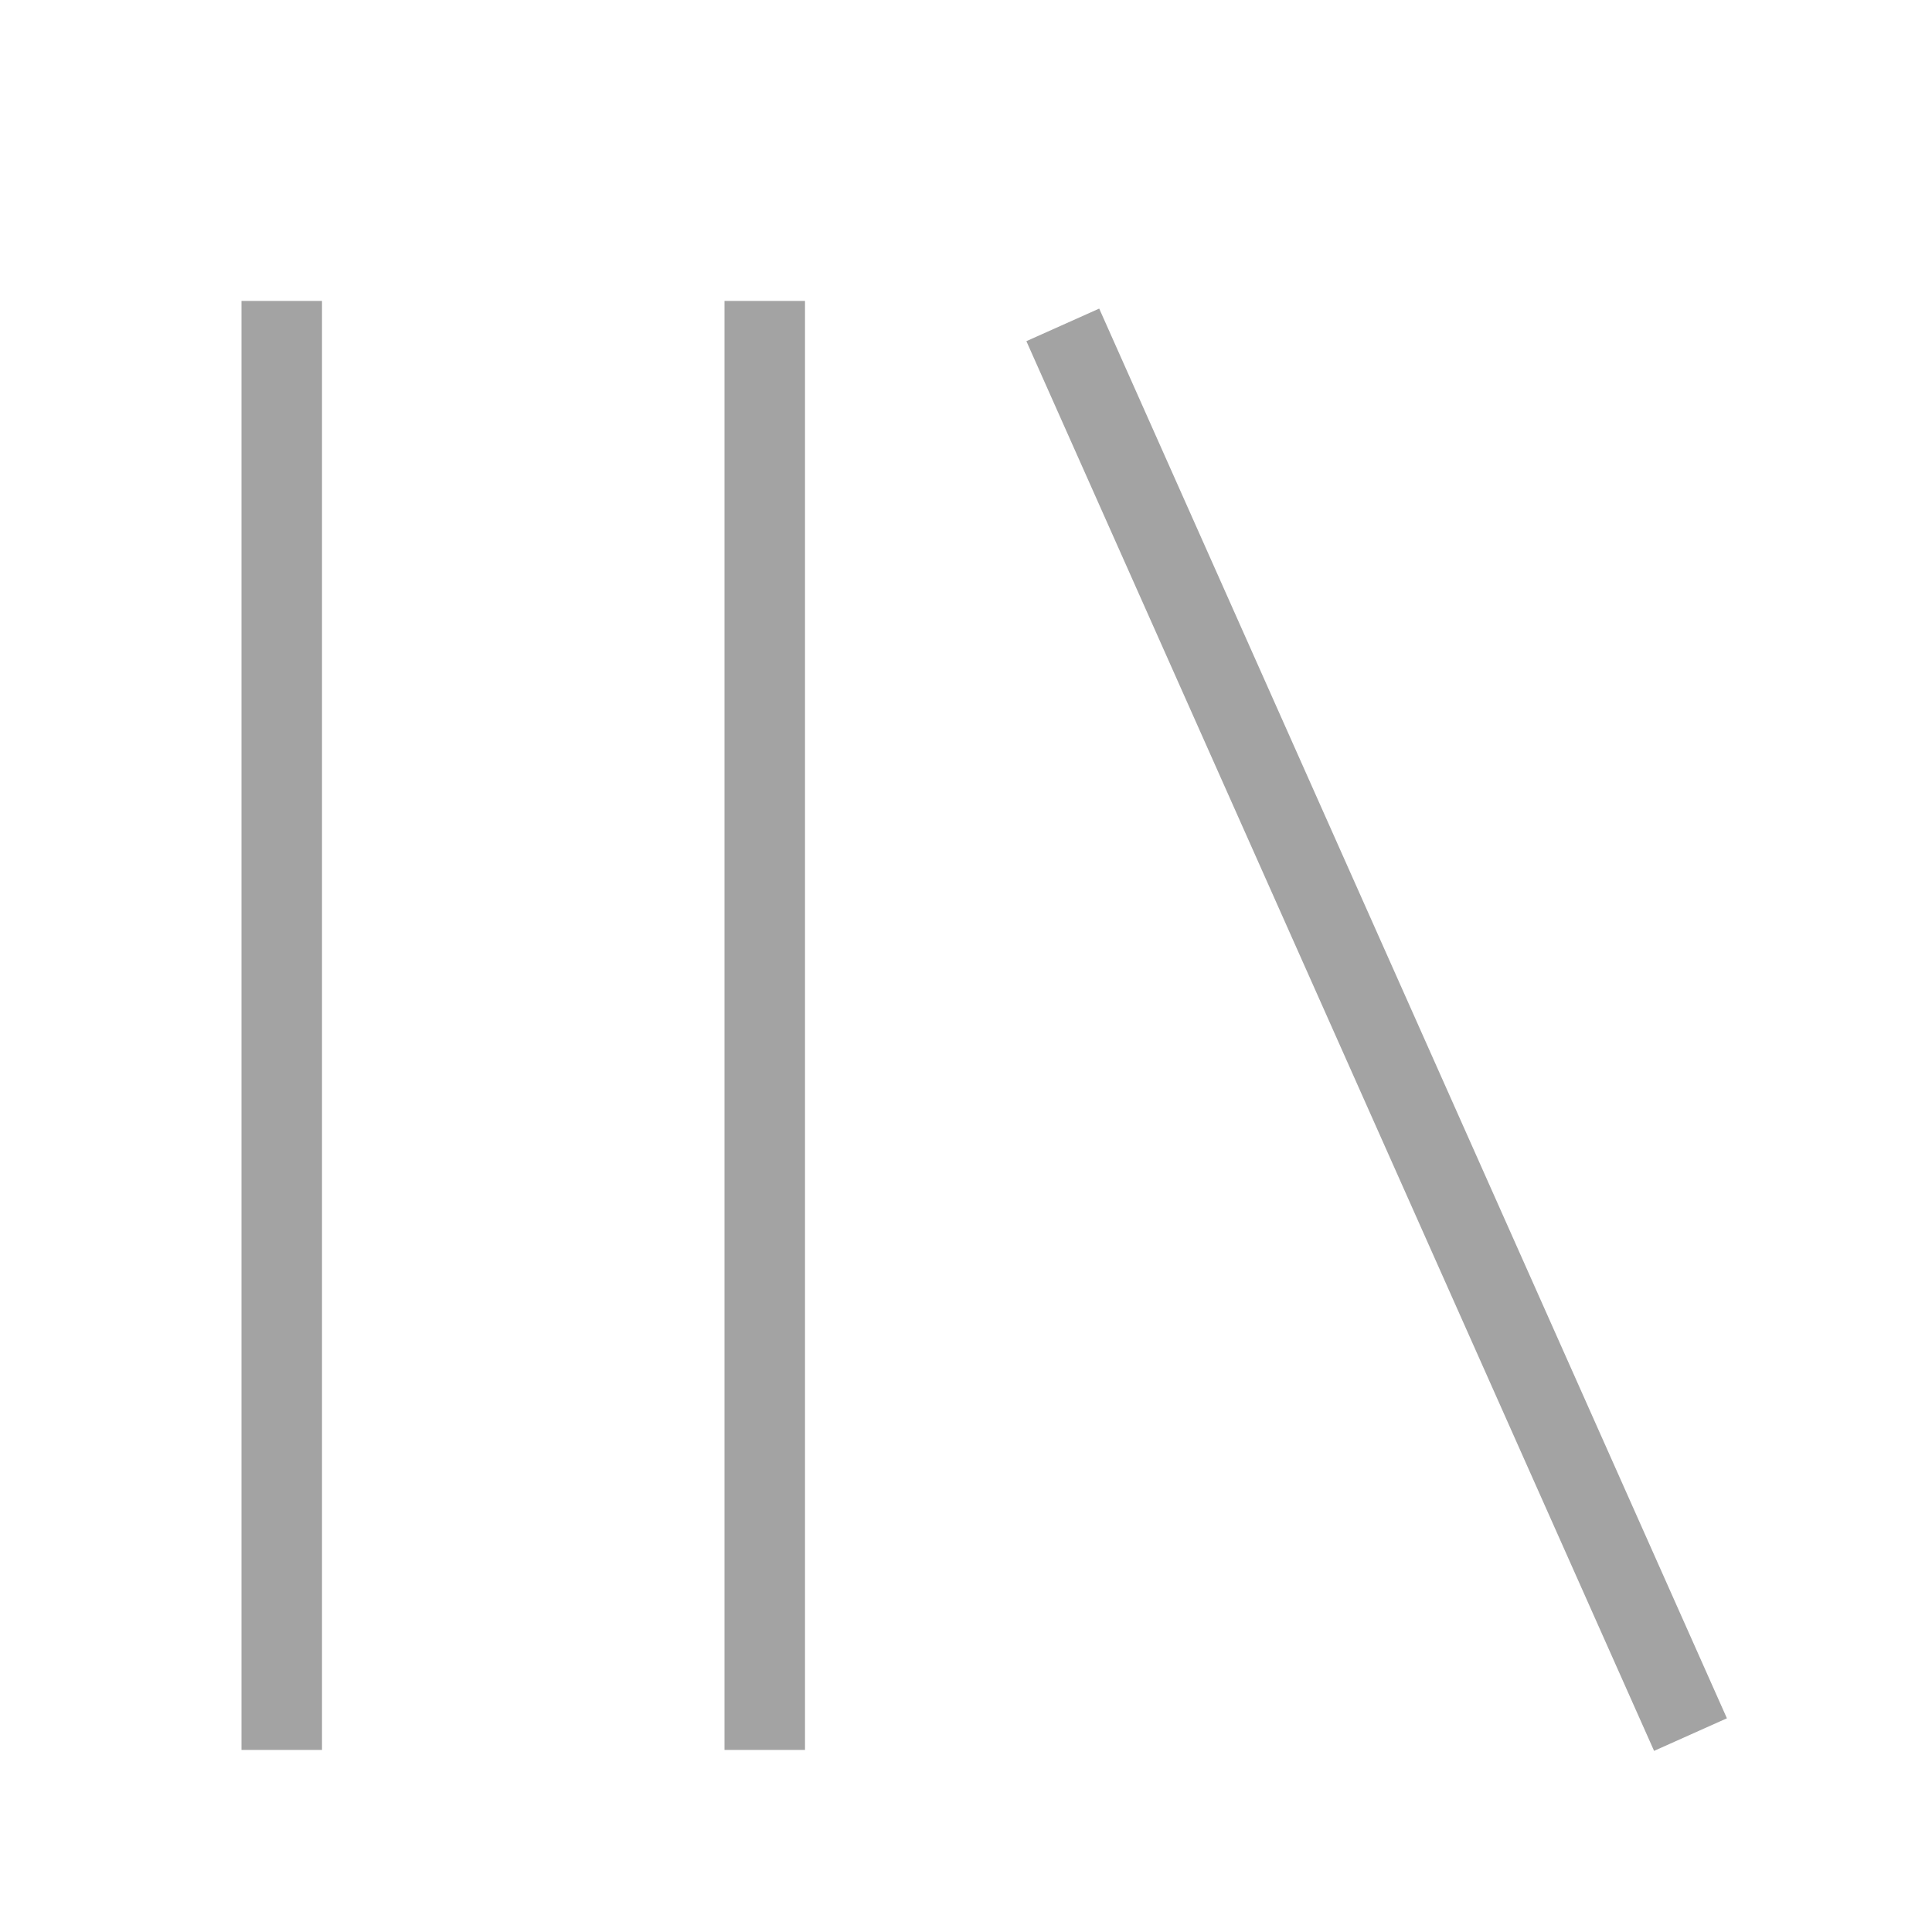
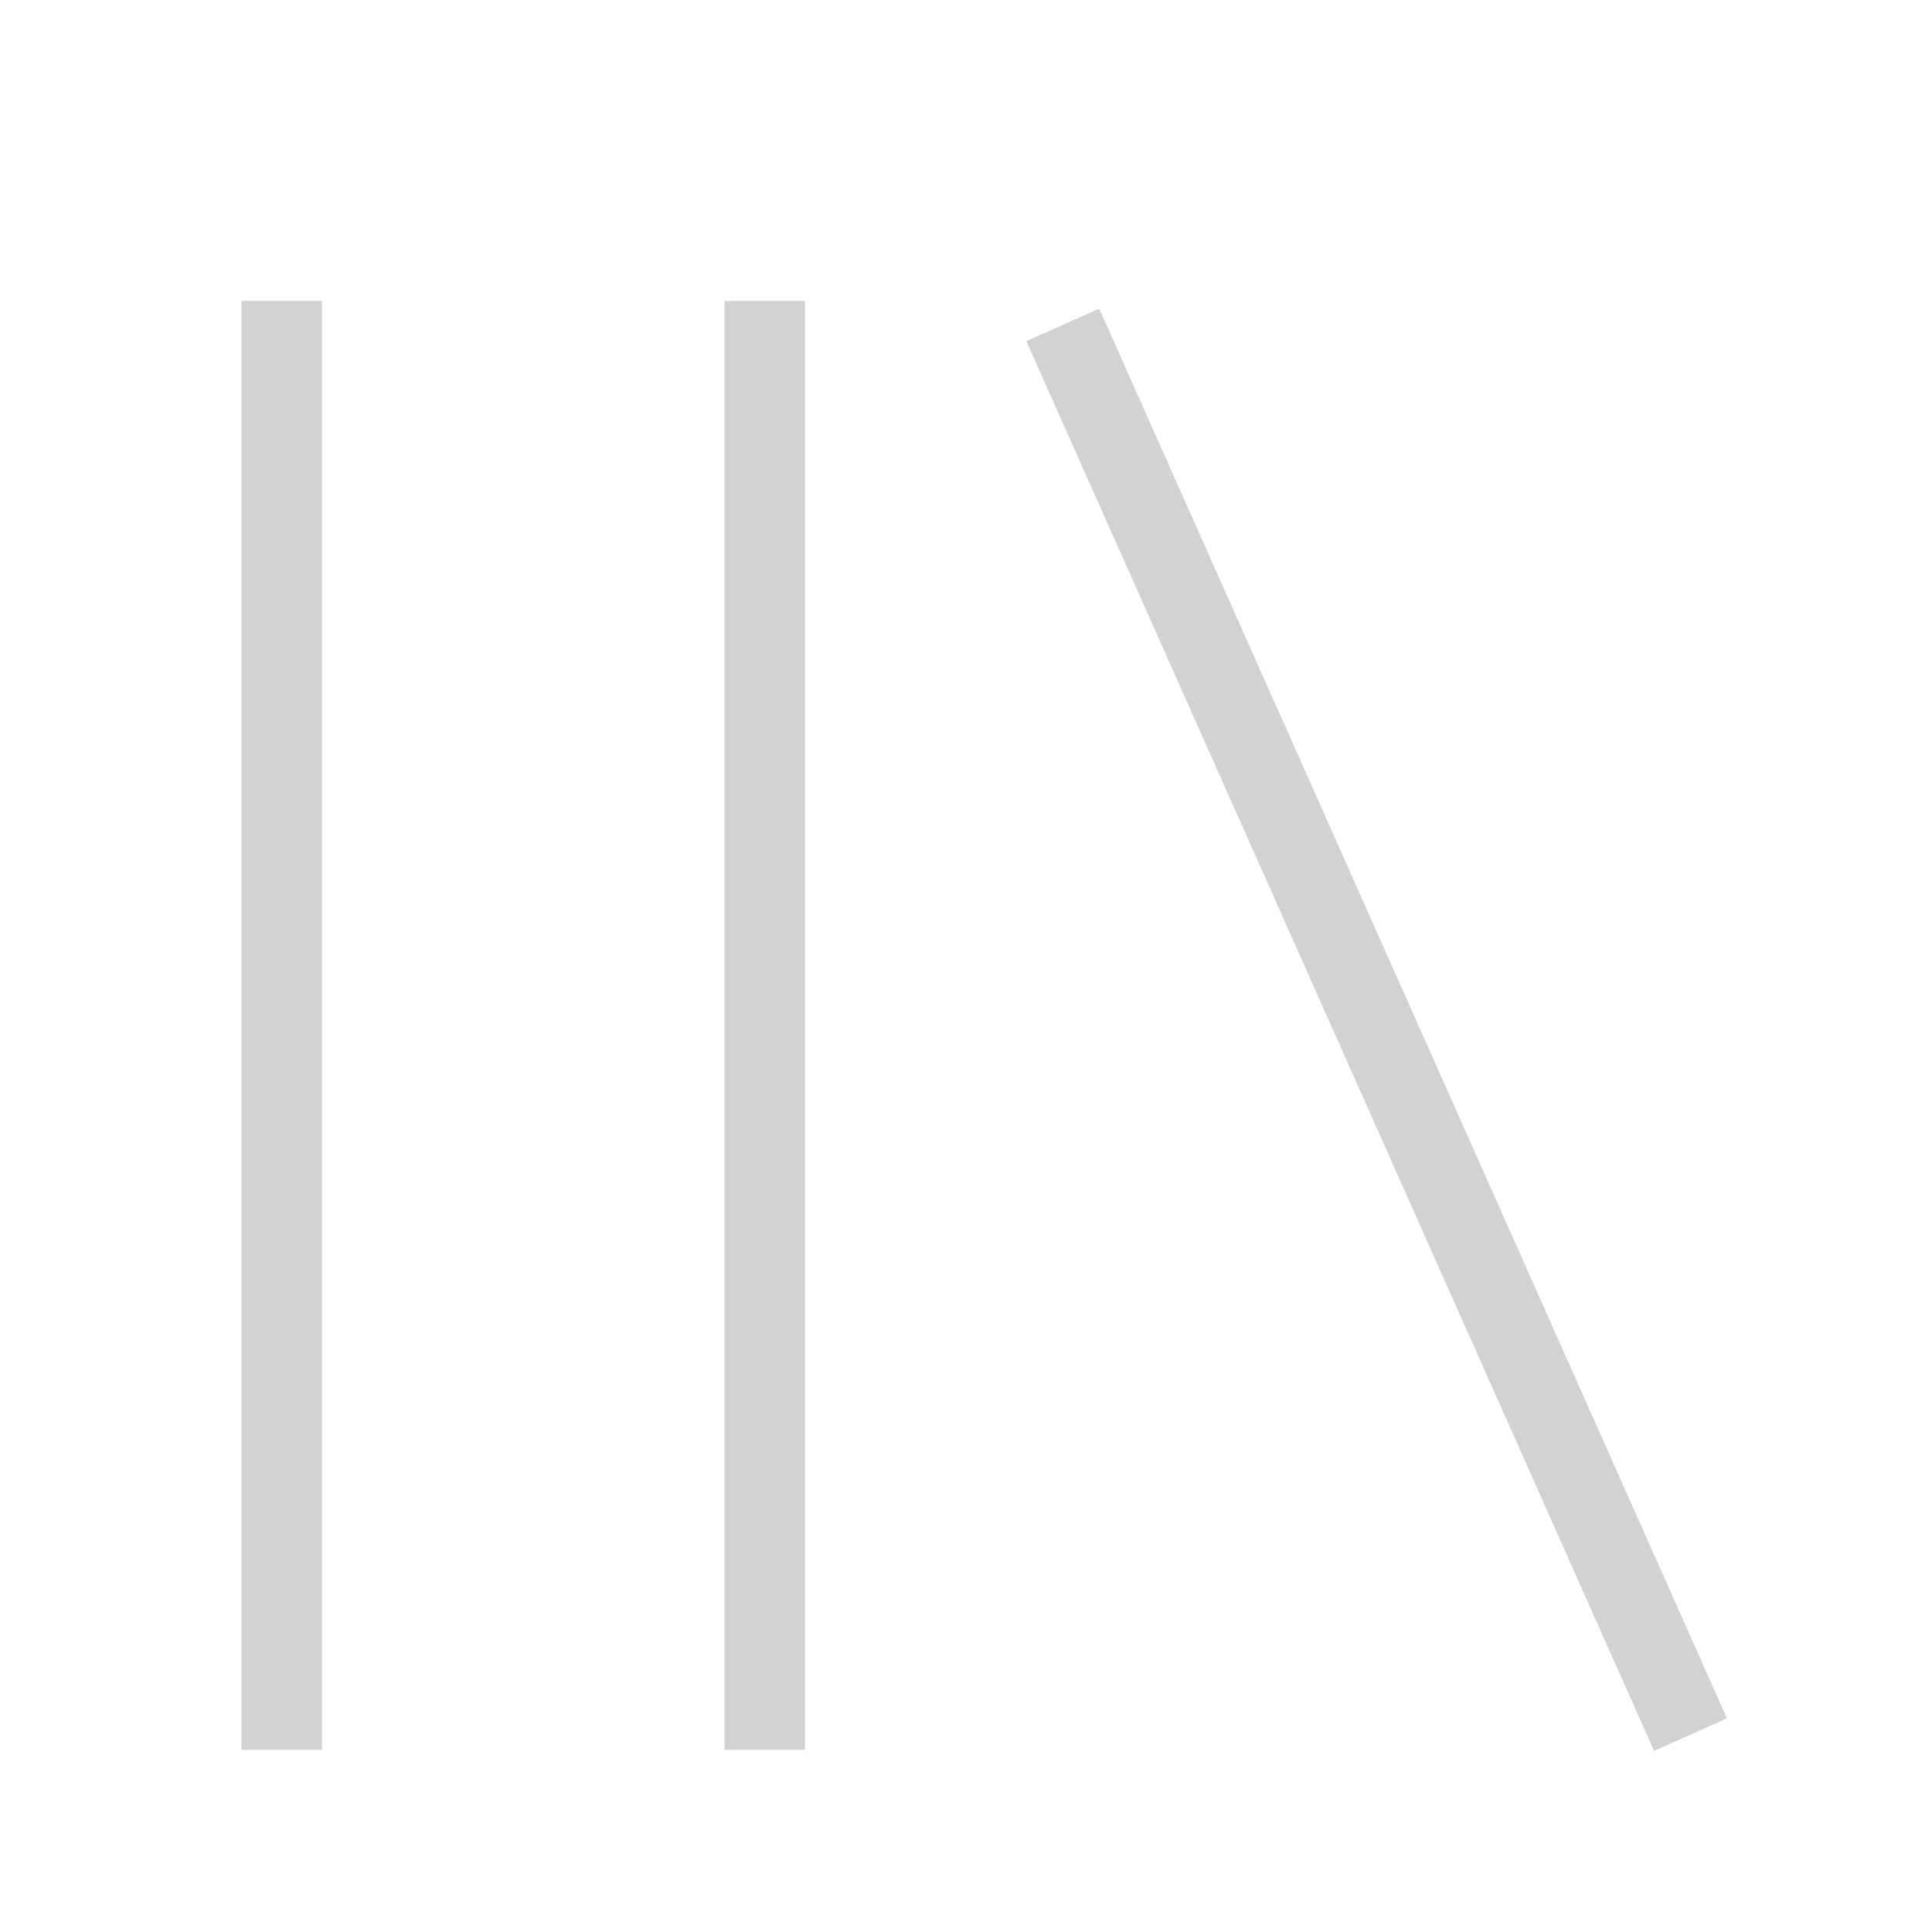
<svg xmlns="http://www.w3.org/2000/svg" viewBox="0 0 512 512">
-   <path d="M291.301 81.778l166.349 373.587-19.301 8.635-166.349-373.587zM64 463.746v-384h21.334v384h-21.334zM192 463.746v-384h21.334v384h-21.334z" fill="#a3a3a3" />
+   <path d="M291.301 81.778l166.349 373.587-19.301 8.635-166.349-373.587zM64 463.746v-384h21.334v384h-21.334zM192 463.746v-384h21.334v384h-21.334z" fill="#d2d2d2" />
</svg>
